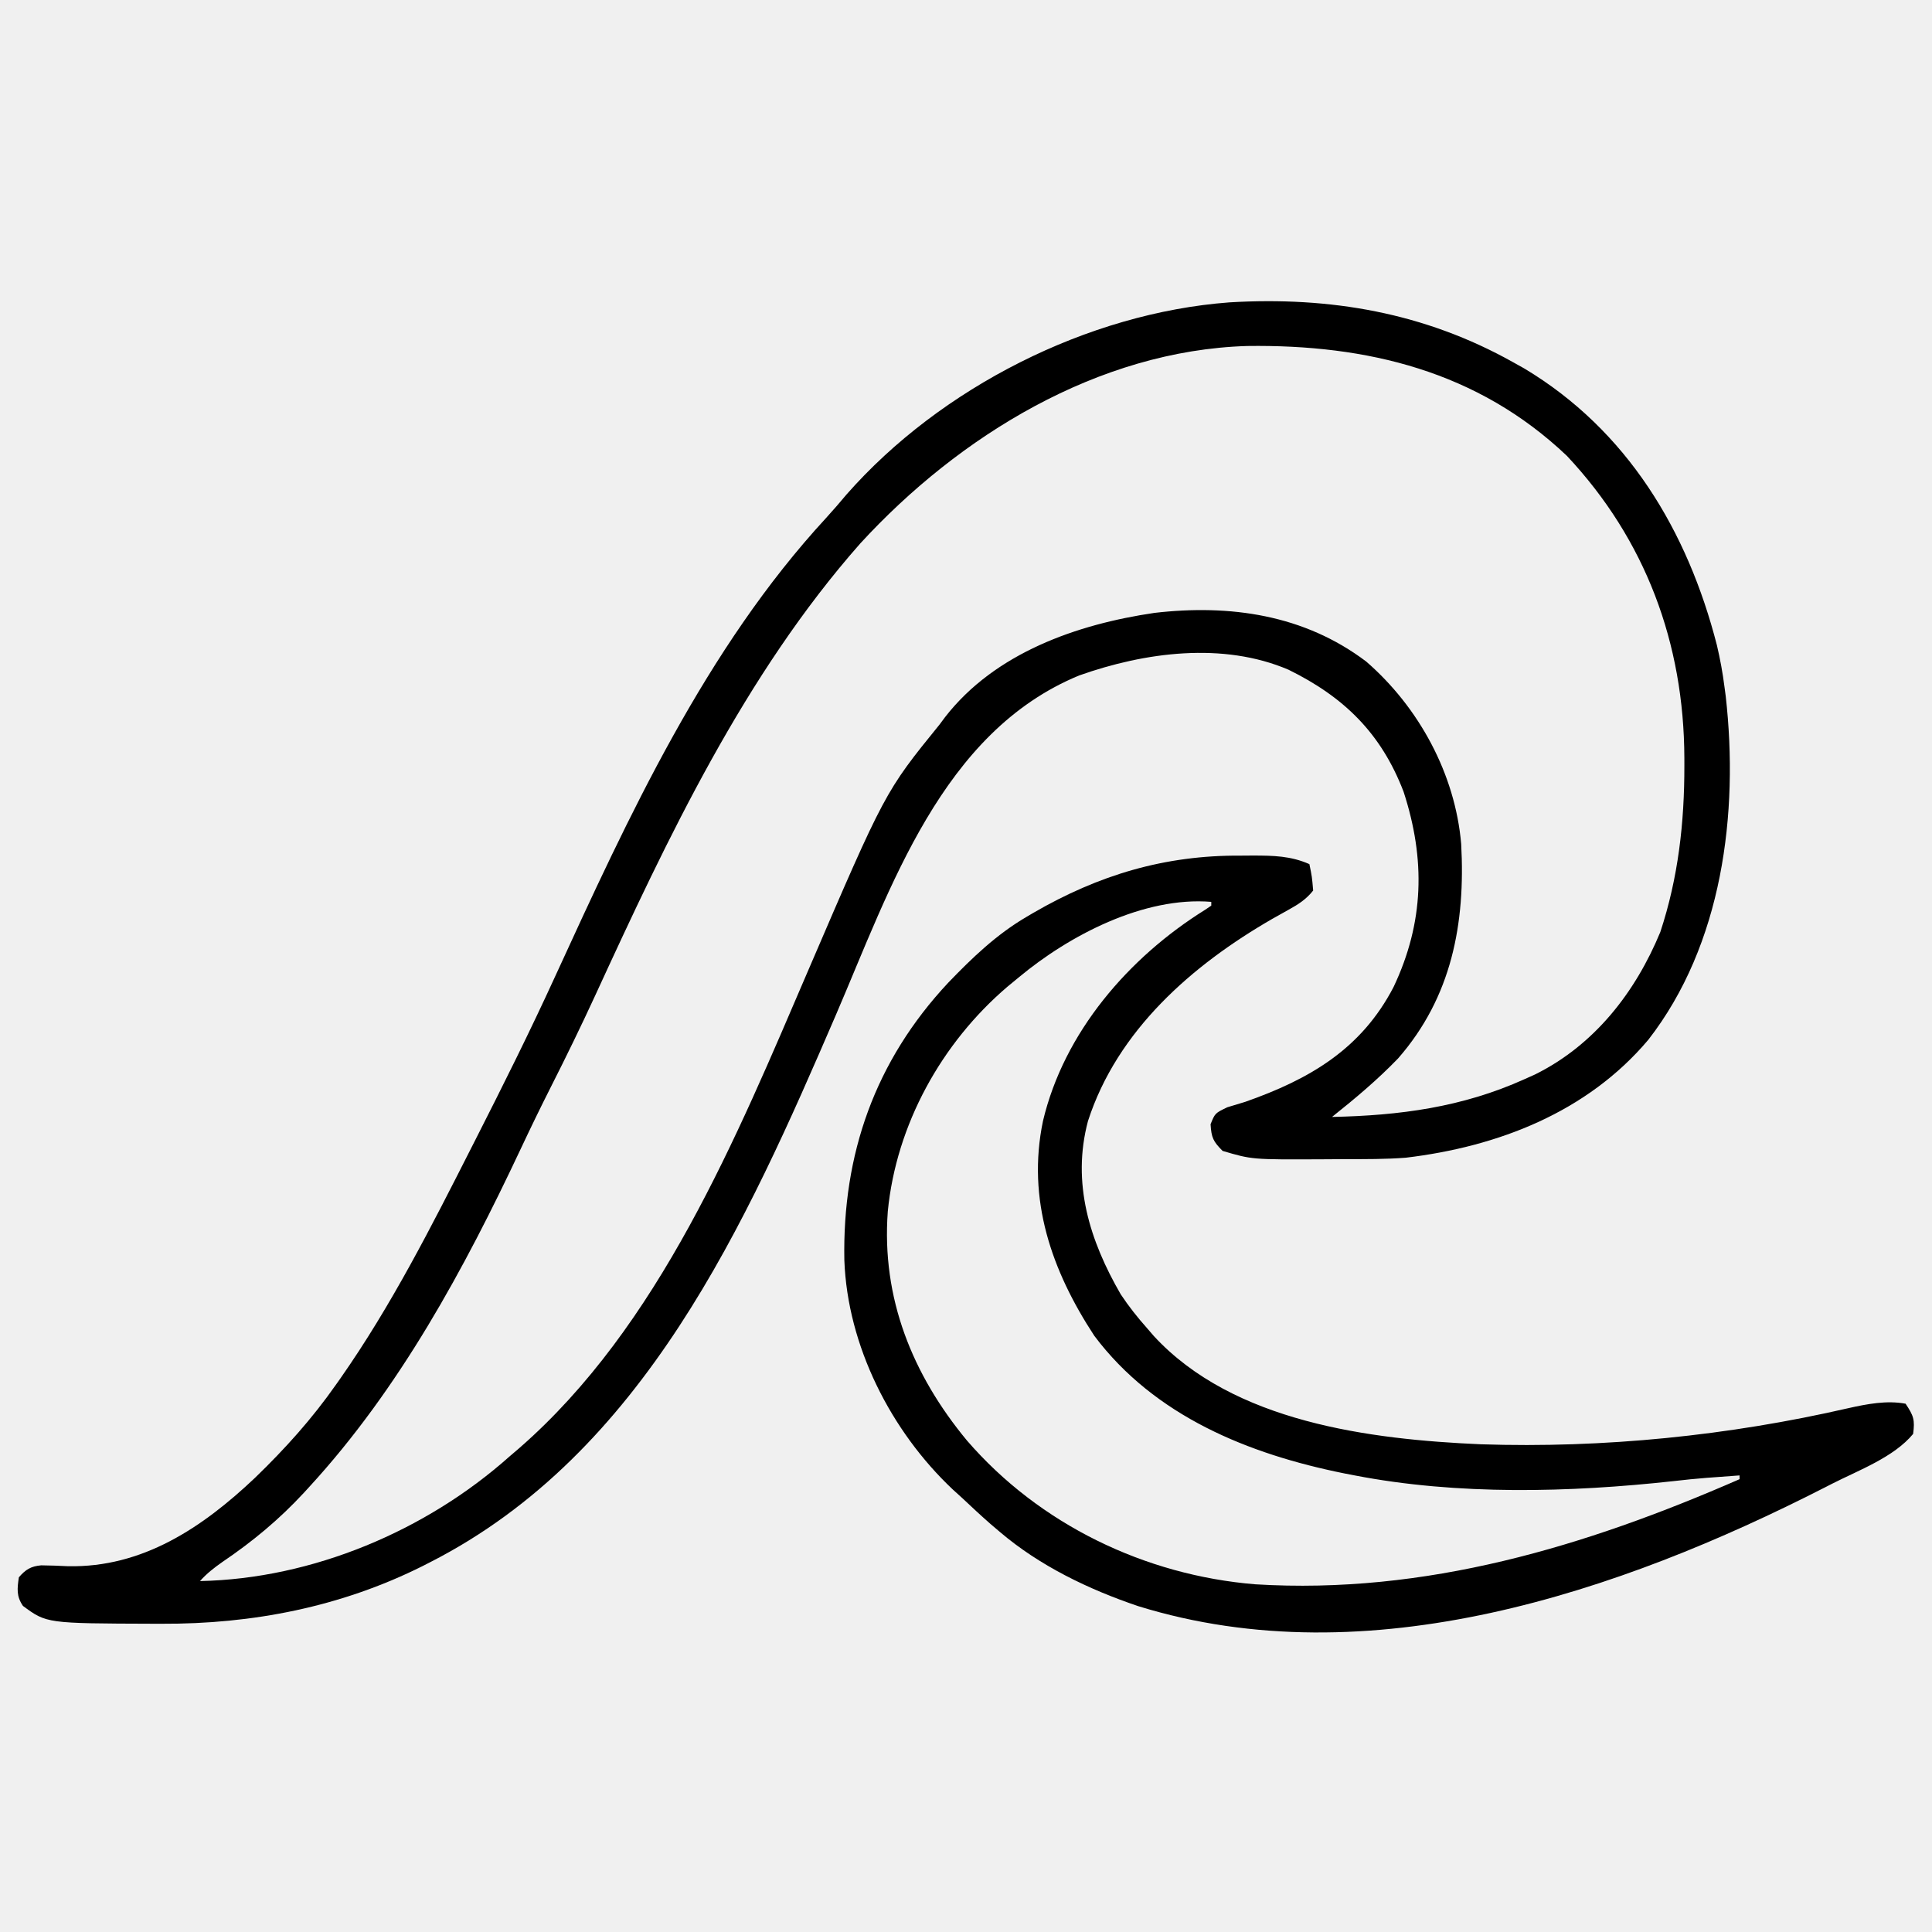
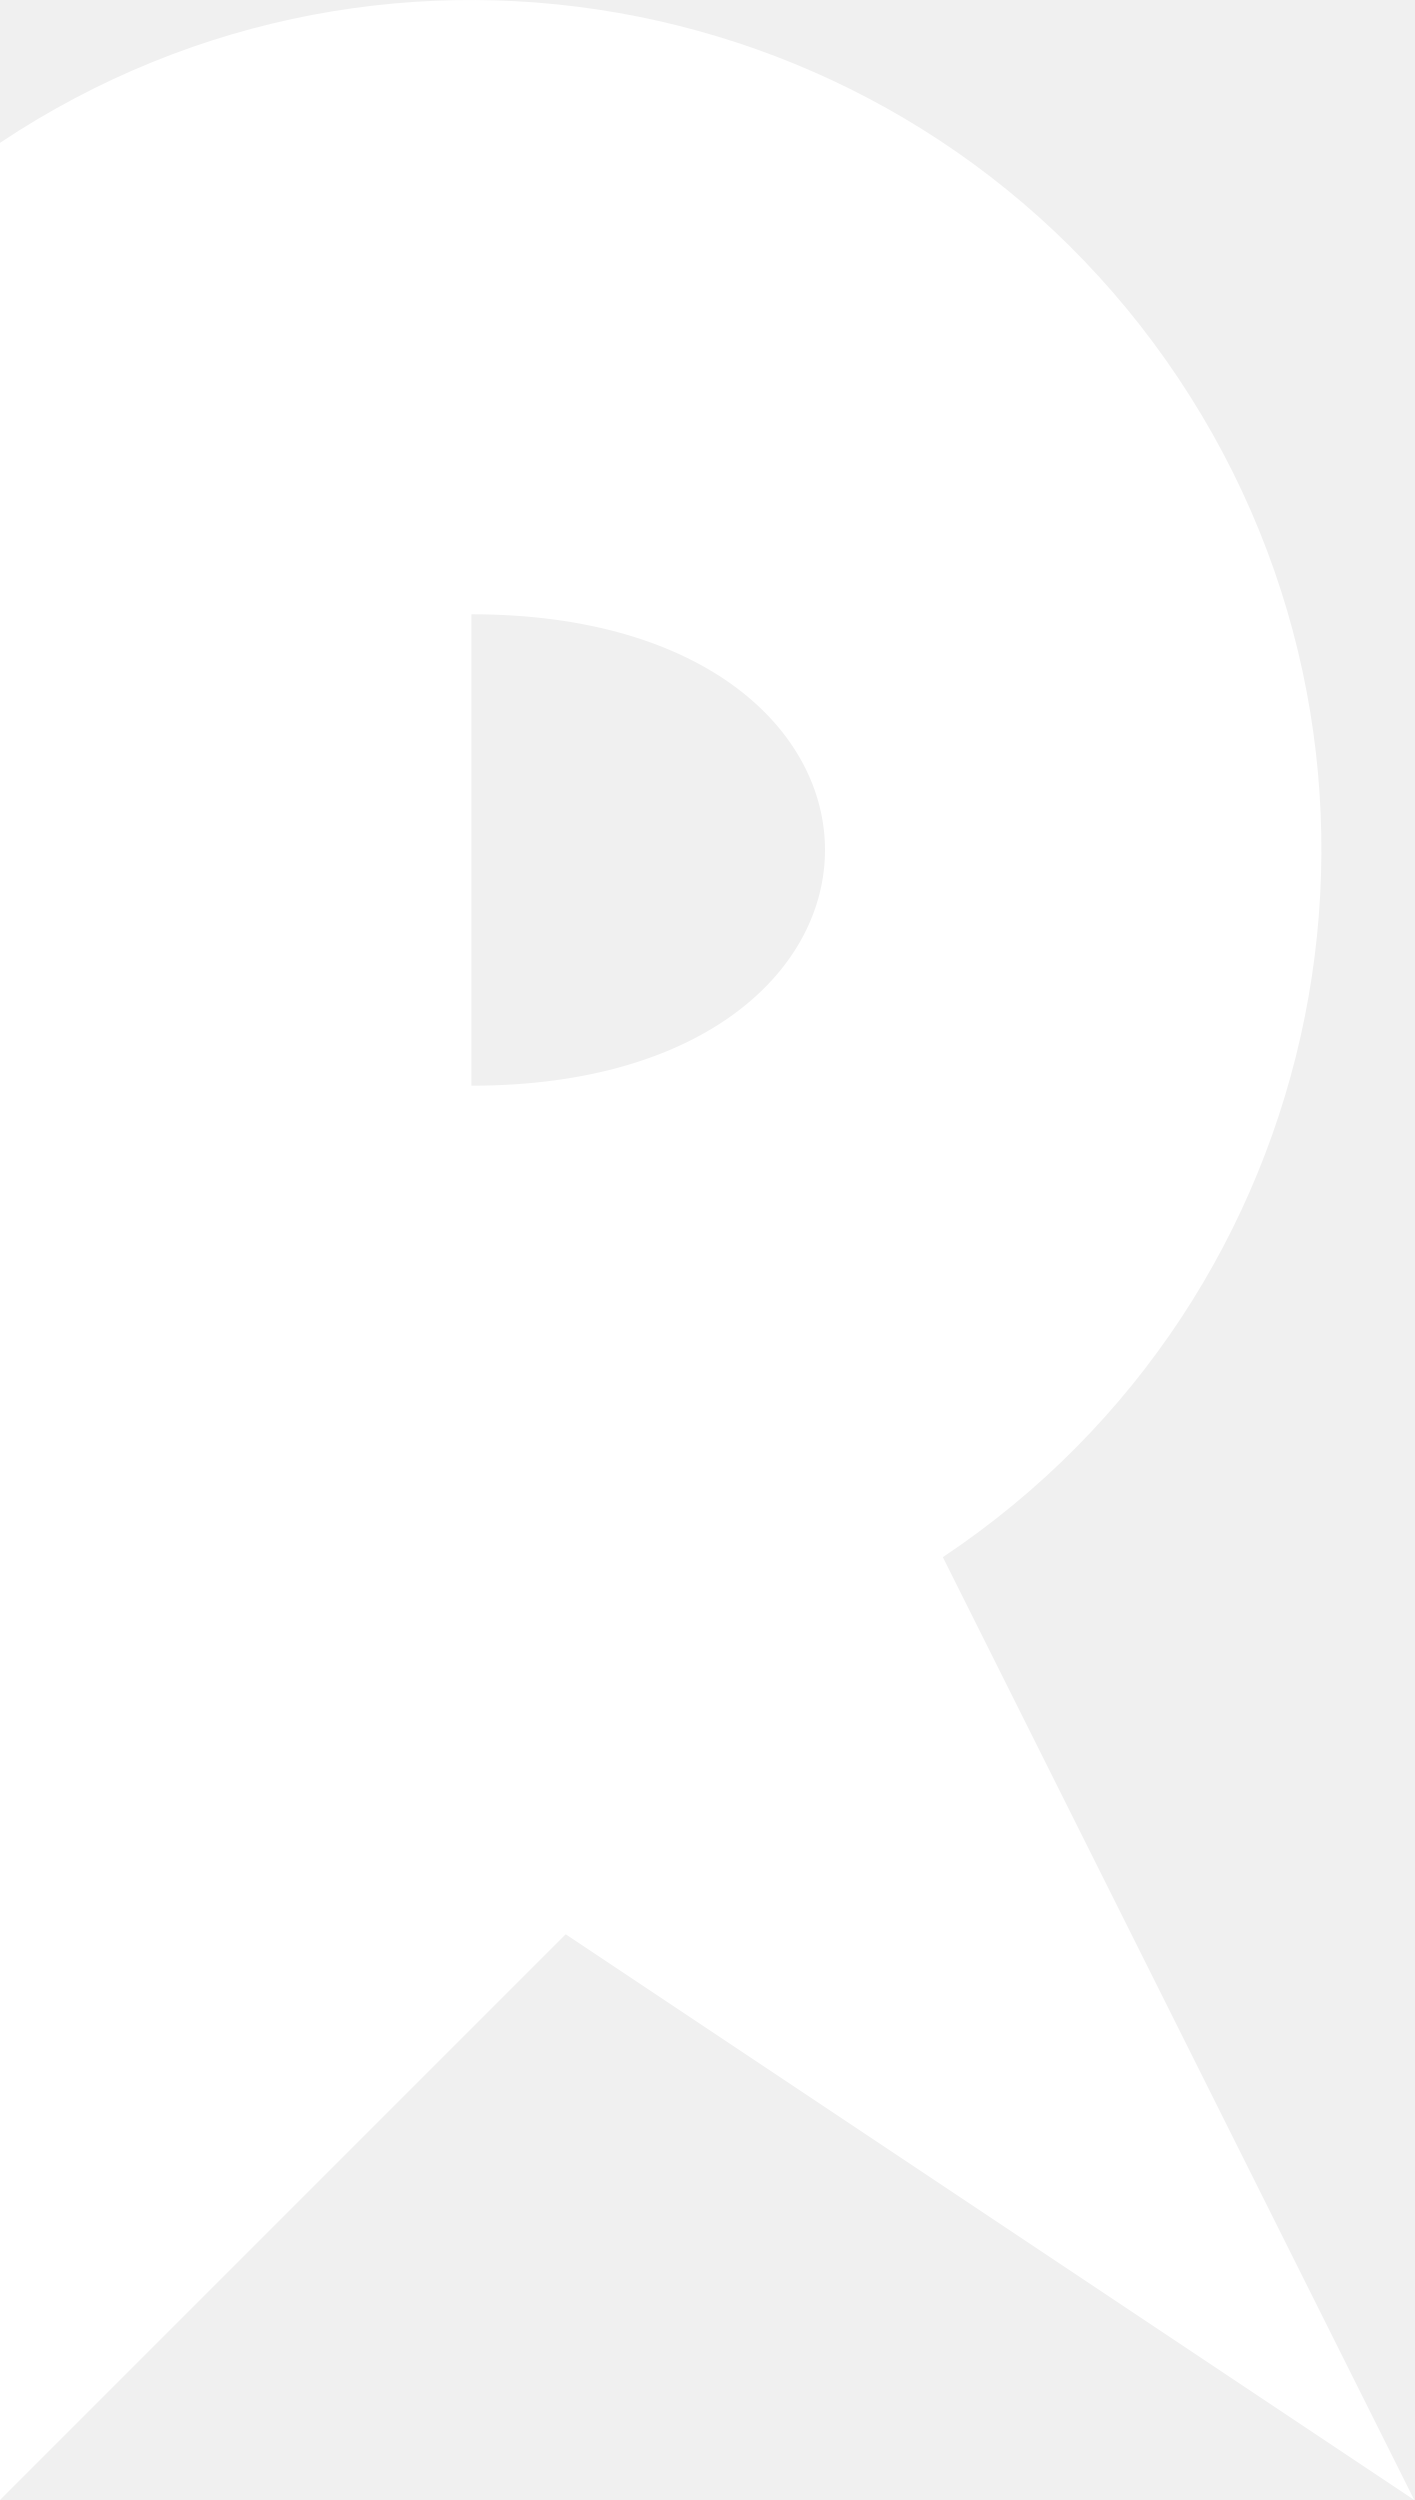
- <svg xmlns="http://www.w3.org/2000/svg" version="1.1" width="512" height="512">
-   <path d="M0 0 C0.975 0.544 1.949 1.088 2.953 1.648 C30.275 18.026 46.24 44.721 54 75 C54.857 78.659 55.534 82.272 56 86 C56.164 87.222 56.164 87.222 56.332 88.469 C59.85 119.611 55.443 154.334 35.812 179.562 C19.619 198.761 -4.025 207.897 -28.471 210.806 C-33.807 211.215 -39.158 211.186 -44.506 211.185 C-46.599 211.187 -48.692 211.206 -50.785 211.225 C-69.193 211.307 -69.193 211.307 -77 209 C-79.489 206.495 -79.969 205.503 -80.188 201.938 C-79 199 -79 199 -75.75 197.438 C-74.169 196.95 -72.585 196.472 -71 196 C-53.956 190.015 -40.245 182.032 -31.691 165.57 C-23.587 148.463 -23.195 131.76 -29.031 113.832 C-34.993 98.264 -44.873 88.688 -59.535 81.48 C-76.908 74.057 -97.595 76.83 -115 83 C-151.445 98.011 -165.038 139.431 -179.438 172.875 C-203.33 228.327 -230.458 289.172 -287 318 C-287.658 318.336 -288.315 318.673 -288.993 319.019 C-310.65 329.858 -334.138 334.433 -358.25 334.312 C-358.968 334.311 -359.687 334.31 -360.427 334.309 C-388.646 334.219 -388.646 334.219 -394.918 329.582 C-396.684 327 -396.441 325.021 -396 322 C-394.218 319.943 -392.816 319.073 -390.084 318.829 C-387.717 318.849 -385.364 318.948 -383 319.062 C-363.249 319.48 -347.364 308.848 -333.402 295.617 C-325.464 287.95 -318.341 280.04 -312 271 C-311.4 270.151 -311.4 270.151 -310.788 269.284 C-297.265 249.979 -286.643 228.974 -276 208 C-275.501 207.018 -275.501 207.018 -274.991 206.015 C-267.715 191.701 -260.553 177.356 -253.875 162.75 C-234.437 120.36 -214.01 75.873 -182.074 41.262 C-180.199 39.217 -178.41 37.124 -176.625 35 C-151.755 6.746 -112.762 -13.064 -75.175 -15.871 C-48.455 -17.455 -23.456 -13.137 0 0 Z M-173 48 C-203.678 82.75 -224.064 126.06 -243.261 167.809 C-247.016 175.952 -250.931 183.995 -254.984 191.994 C-257.729 197.423 -260.381 202.886 -262.968 208.393 C-277.96 240.261 -295.045 271.904 -319 298 C-319.484 298.53 -319.969 299.059 -320.468 299.605 C-327.048 306.711 -334.05 312.514 -342.066 317.941 C-344.324 319.526 -346.171 320.963 -348 323 C-318.214 322.392 -288.115 309.705 -266 290 C-264.761 288.94 -264.761 288.94 -263.496 287.859 C-226.321 255.513 -205.826 205.389 -186.792 161.109 C-166.466 113.829 -166.466 113.829 -152 96 C-151.526 95.362 -151.051 94.724 -150.562 94.066 C-137.341 77.028 -115.616 69.442 -95.066 66.422 C-75.055 64.105 -55.374 66.876 -38.93 79.324 C-24.979 91.431 -15.365 109.091 -13.772 127.653 C-12.625 148.727 -16.273 168.233 -30.5 184.5 C-35.947 190.153 -41.868 195.116 -48 200 C-30.063 199.626 -13.505 197.443 3 190 C3.931 189.582 4.861 189.165 5.82 188.734 C21.54 180.942 32.389 167 39 151 C43.762 136.59 45.396 122.012 45.375 106.875 C45.374 106.203 45.374 105.531 45.373 104.838 C45.261 74.51 35.134 47.083 14.25 24.812 C-9.377 2.367 -38.695 -4.746 -70.488 -4.309 C-109.947 -3.117 -146.822 19.488 -173 48 Z " fill="#000000" transform="translate(401,96)" />
-   <path d="M0 0 C1.639 -0.012 1.639 -0.012 3.311 -0.023 C8.643 -0.01 13.217 0.064 18.188 2.25 C18.875 5.562 18.875 5.562 19.188 9.25 C17.355 11.575 15.241 12.932 12.668 14.344 C11.982 14.728 11.297 15.113 10.591 15.509 C9.494 16.123 9.494 16.123 8.375 16.75 C-12.896 29.006 -32.715 46.302 -40.488 70.34 C-44.854 86.764 -40.037 102.031 -31.812 116.25 C-29.68 119.46 -27.375 122.375 -24.812 125.25 C-24.231 125.924 -23.65 126.598 -23.051 127.293 C-1.923 150.193 34.333 154.723 63.625 156 C96.134 157.077 129.36 153.716 161.068 146.418 C165.954 145.325 171.208 144.312 176.188 145.25 C178.339 148.477 178.672 149.506 178.188 153.25 C173.087 159.431 163.747 162.876 156.75 166.438 C156.113 166.764 155.475 167.09 154.819 167.426 C100.341 195.245 33.841 217.804 -27.191 198.891 C-40.277 194.465 -53.255 188.236 -63.812 179.25 C-64.645 178.542 -65.478 177.835 -66.336 177.105 C-68.88 174.871 -71.351 172.575 -73.812 170.25 C-75.048 169.129 -75.048 169.129 -76.309 167.984 C-92.713 152.527 -104.218 129.915 -105.051 107.23 C-105.588 79.143 -96.932 54.399 -77.473 33.625 C-71.131 27.037 -64.739 20.904 -56.812 16.25 C-56.211 15.896 -55.609 15.542 -54.99 15.177 C-37.655 5.122 -20.138 -0.145 0 0 Z M-58.812 32.25 C-59.797 33.061 -60.782 33.872 -61.797 34.707 C-79.286 49.615 -91.306 71.32 -93.537 94.281 C-95.243 117.279 -87.008 137.556 -72.562 155 C-53.36 177.224 -25.423 190.705 3.827 193.105 C48.941 195.876 91.227 183.141 132.188 165.25 C132.188 164.92 132.188 164.59 132.188 164.25 C130.5 164.373 128.812 164.499 127.125 164.625 C125.911 164.714 124.696 164.803 123.445 164.895 C120.515 165.124 117.6 165.423 114.68 165.762 C87.166 168.79 57.439 169.527 30.188 164.25 C29.273 164.073 28.358 163.896 27.416 163.714 C2.07 158.608 -22.814 148.562 -38.812 127.25 C-50.121 109.985 -56.746 91.142 -52.411 70.32 C-46.836 46.796 -29.696 26.966 -9.43 14.344 C-8.896 13.983 -8.362 13.622 -7.812 13.25 C-7.812 12.92 -7.812 12.59 -7.812 12.25 C-25.691 10.791 -45.474 21.128 -58.812 32.25 Z " fill="#000000" transform="translate(328.8125,226.75)" />
+ <svg xmlns="http://www.w3.org/2000/svg" viewBox="-1 -0.303 3 5.303">
+   <path d="M 0 0 L 0 0 M 0 1 C 1 1 1 2 0 2 M 1 3 A 1 1 0 1 0 -1 0 L -1 5 M -1 5 L 1 3 L 2 5 L 2 5 L -1 3" fill="#ffffff" />
</svg>
